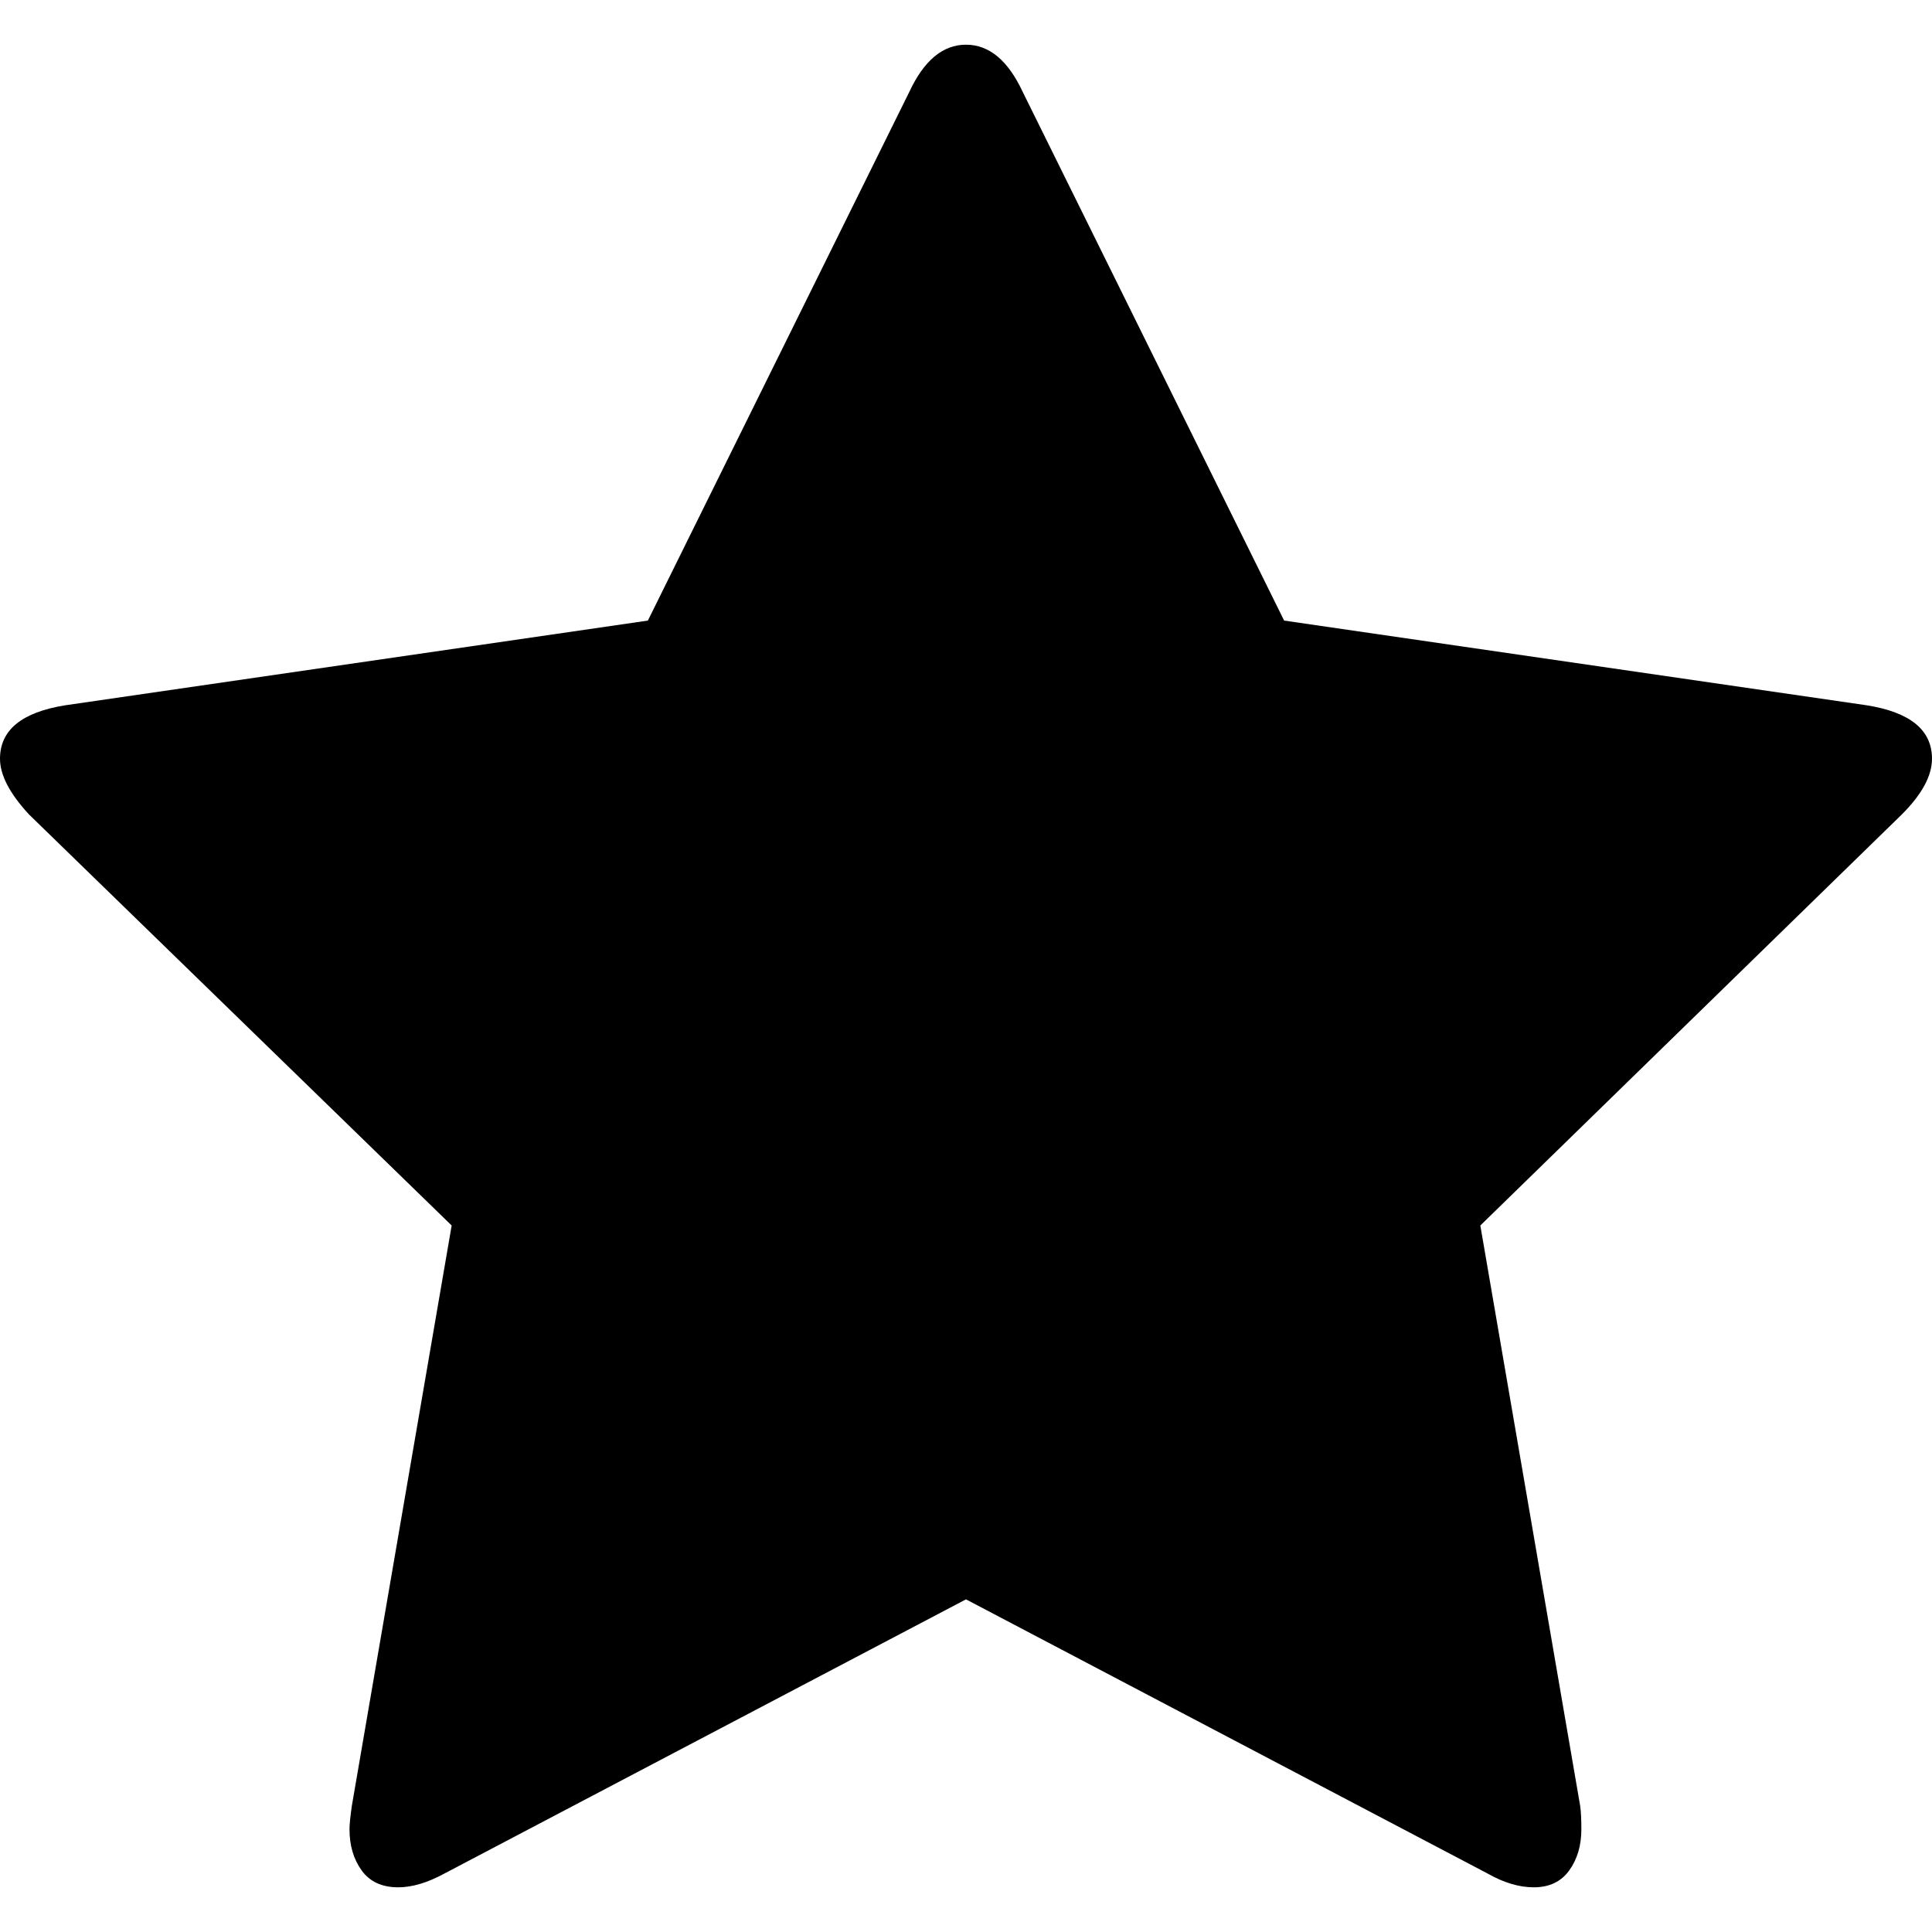
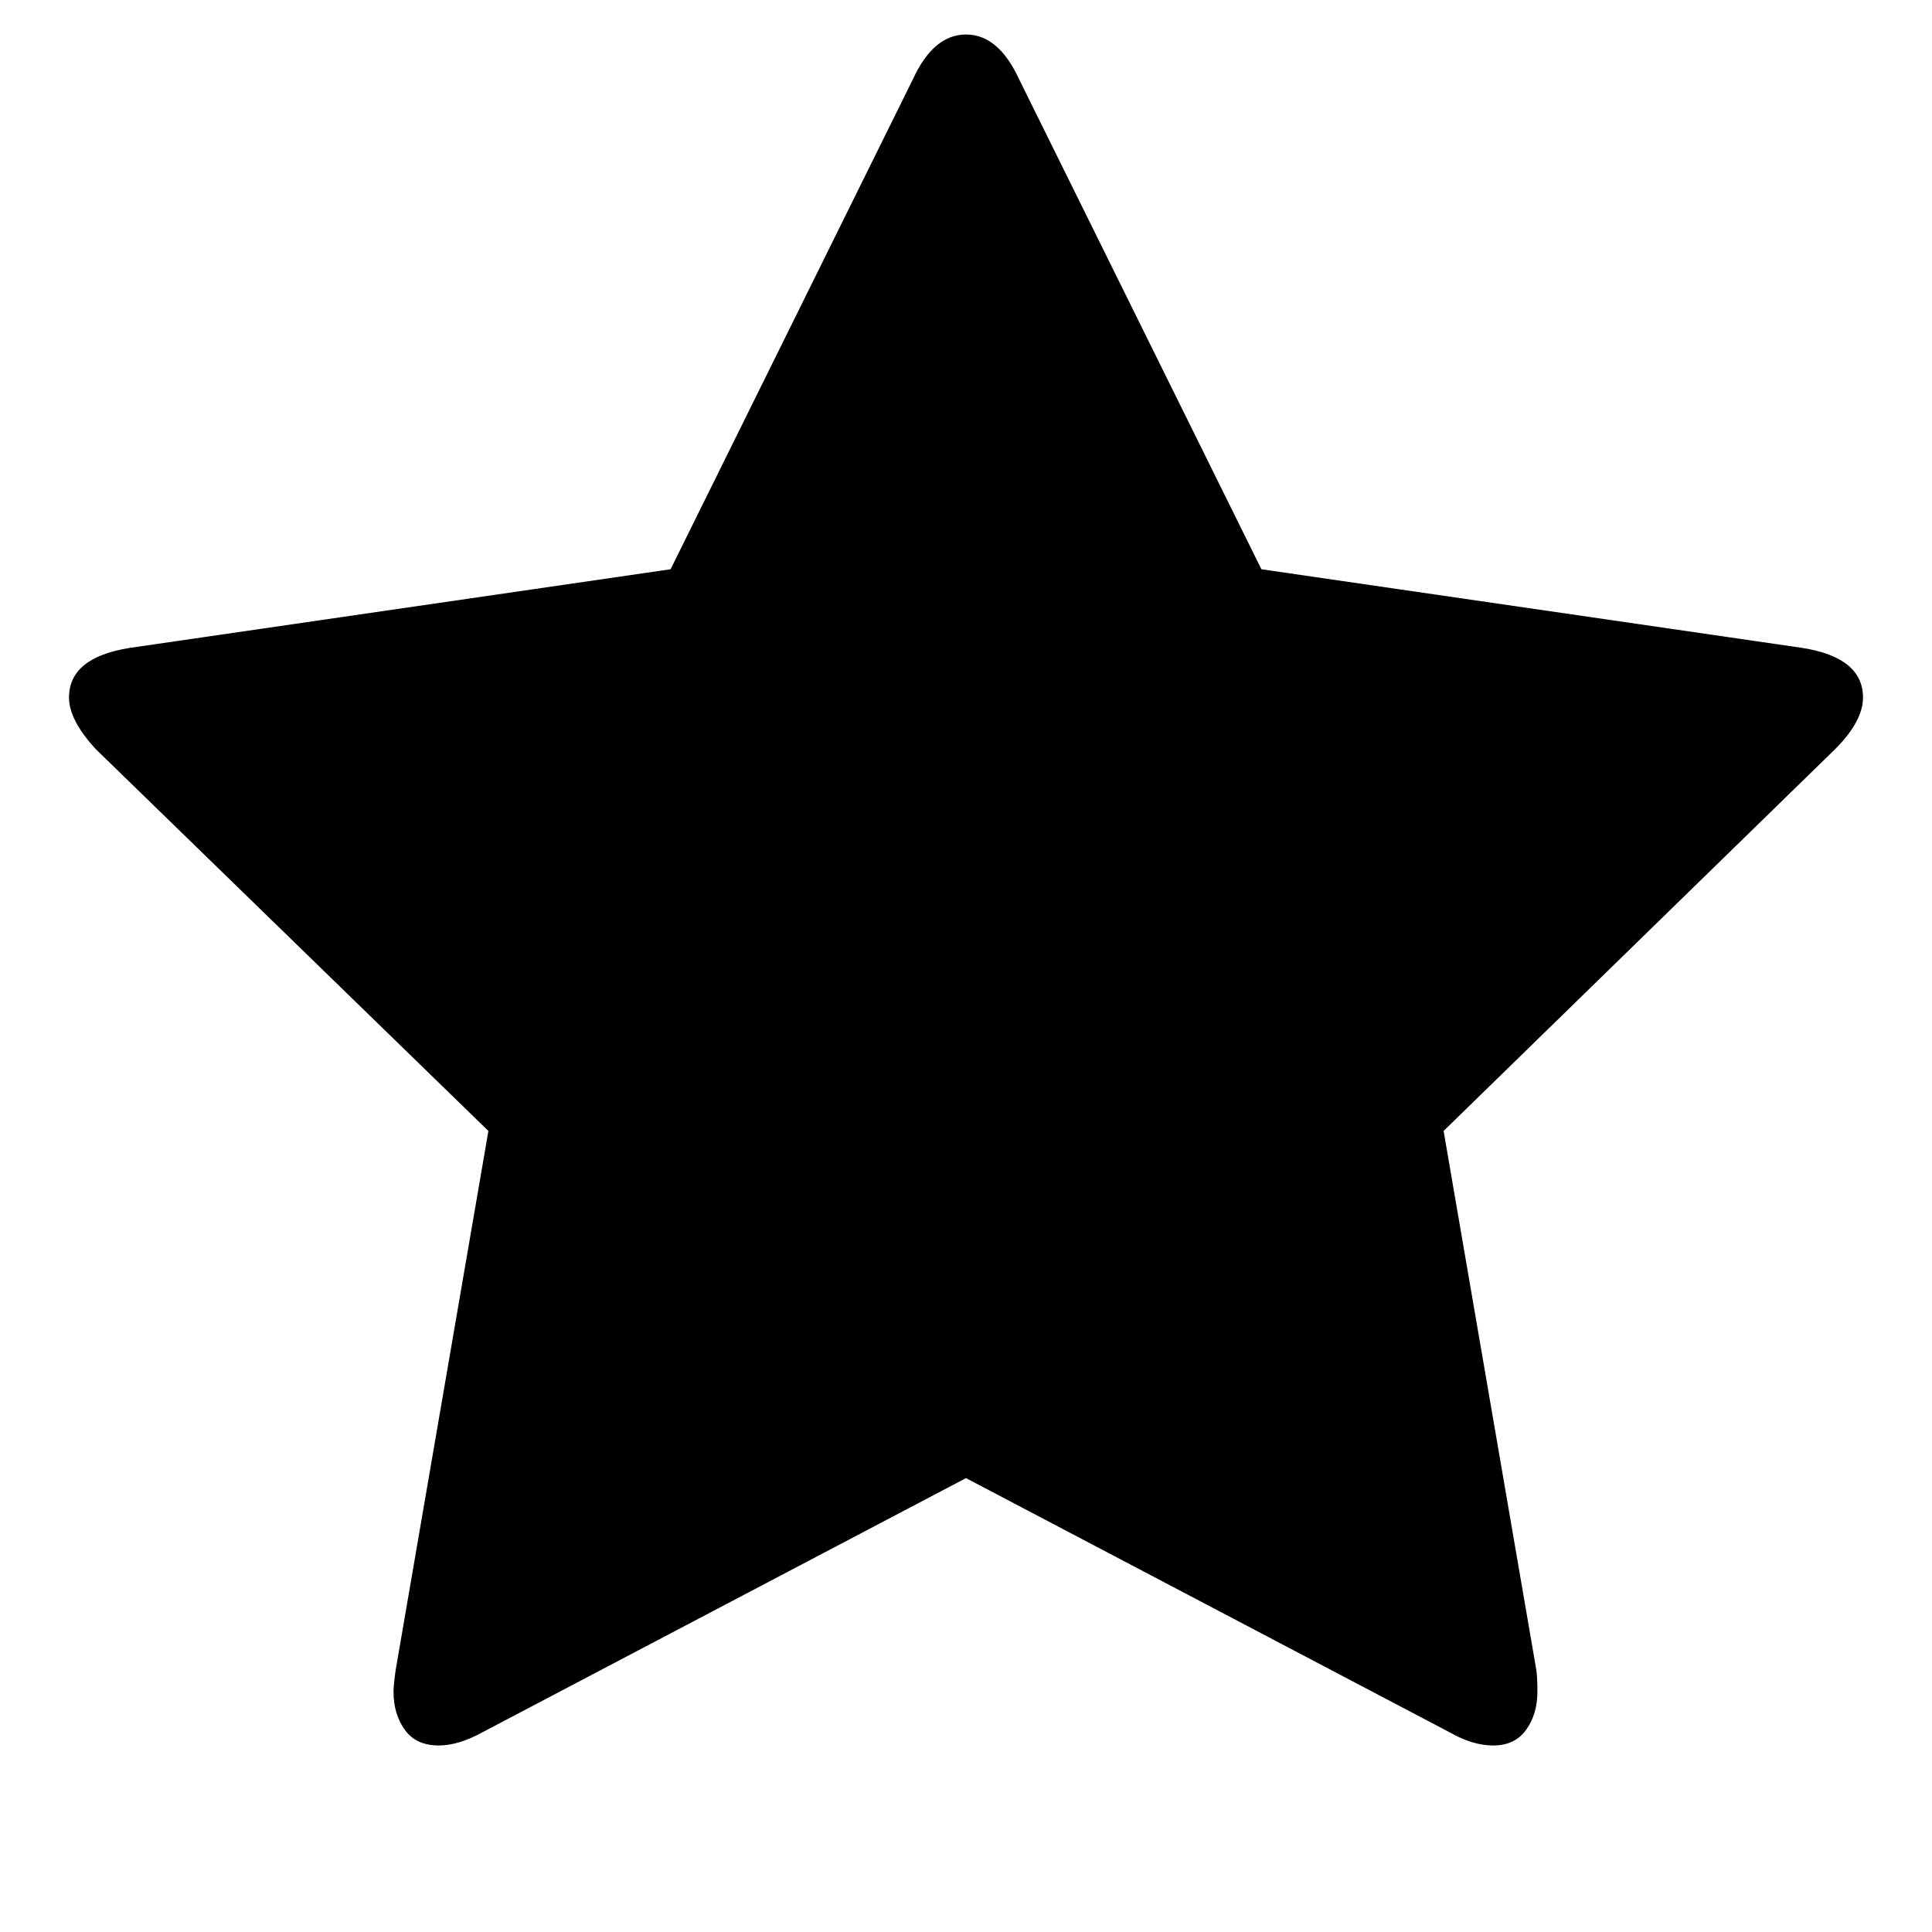
- <svg xmlns="http://www.w3.org/2000/svg" version="1.1" id="Capa_1" x="0px" y="0px" width="475.075px" height="475.075px" viewBox="0 0 475.075 475.075" style="enable-background:new 0 0 475.075 475.075;" xml:space="preserve">
-   <g>
-     <path d="M475.075,186.573c0-7.043-5.328-11.42-15.992-13.135L315.766,152.6L251.529,22.694c-3.614-7.804-8.281-11.704-13.99-11.704   c-5.708,0-10.372,3.9-13.989,11.704L159.31,152.6L15.986,173.438C5.33,175.153,0,179.53,0,186.573c0,3.999,2.38,8.567,7.139,13.706   l103.924,101.068L86.51,444.096c-0.381,2.666-0.57,4.575-0.57,5.712c0,3.997,0.998,7.374,2.996,10.136   c1.997,2.766,4.993,4.142,8.992,4.142c3.428,0,7.233-1.137,11.42-3.423l128.188-67.386l128.197,67.386   c4.004,2.286,7.81,3.423,11.416,3.423c3.819,0,6.715-1.376,8.713-4.142c1.992-2.758,2.991-6.139,2.991-10.136   c0-2.471-0.096-4.374-0.287-5.712l-24.555-142.749l103.637-101.068C472.604,195.33,475.075,190.76,475.075,186.573z" />
-   </g>
-   <g>
- </g>
-   <g>
- </g>
-   <g>
- </g>
-   <g>
- </g>
-   <g>
- </g>
-   <g>
- </g>
-   <g>
- </g>
-   <g>
- </g>
-   <g>
- </g>
-   <g>
- </g>
-   <g>
- </g>
-   <g>
- </g>
-   <g>
- </g>
-   <g>
- </g>
-   <g>
- </g>
+ <svg xmlns="http://www.w3.org/2000/svg" width="1792" height="1792" viewBox="0 0 1792 1792">
+   <path d="M1728 647q0 22-26 48l-363 354 86 500q1 7 1 20 0 21-10.5 35.5t-30.5 14.5q-19 0-40-12l-449-236-449 236q-22 12-40 12-21 0-31.5-14.5t-10.5-35.5q0-6 2-20l86-500-364-354q-25-27-25-48 0-37 56-46l502-73 225-455q19-41 49-41t49 41l225 455 502 73q56 9 56 46z" />
</svg>
